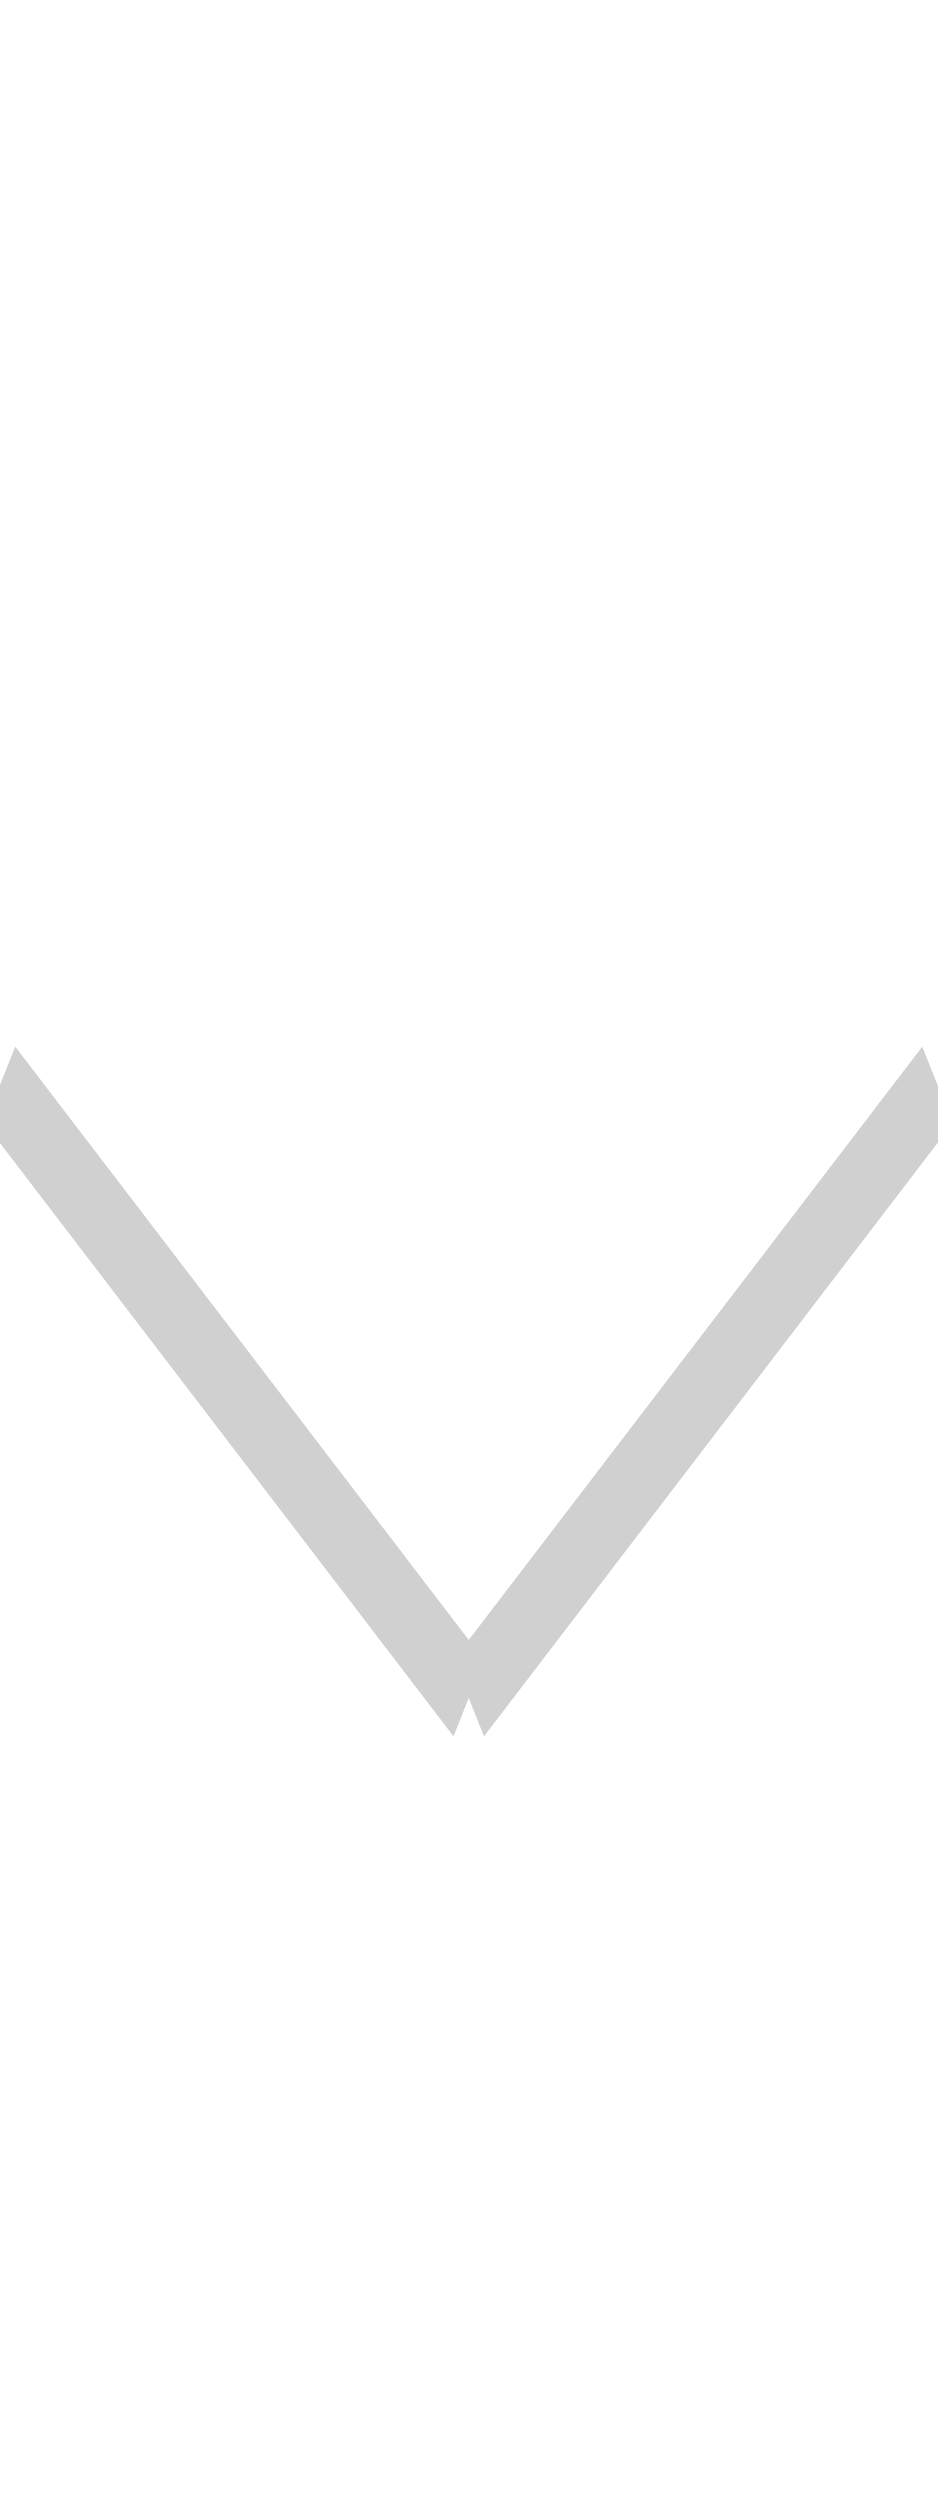
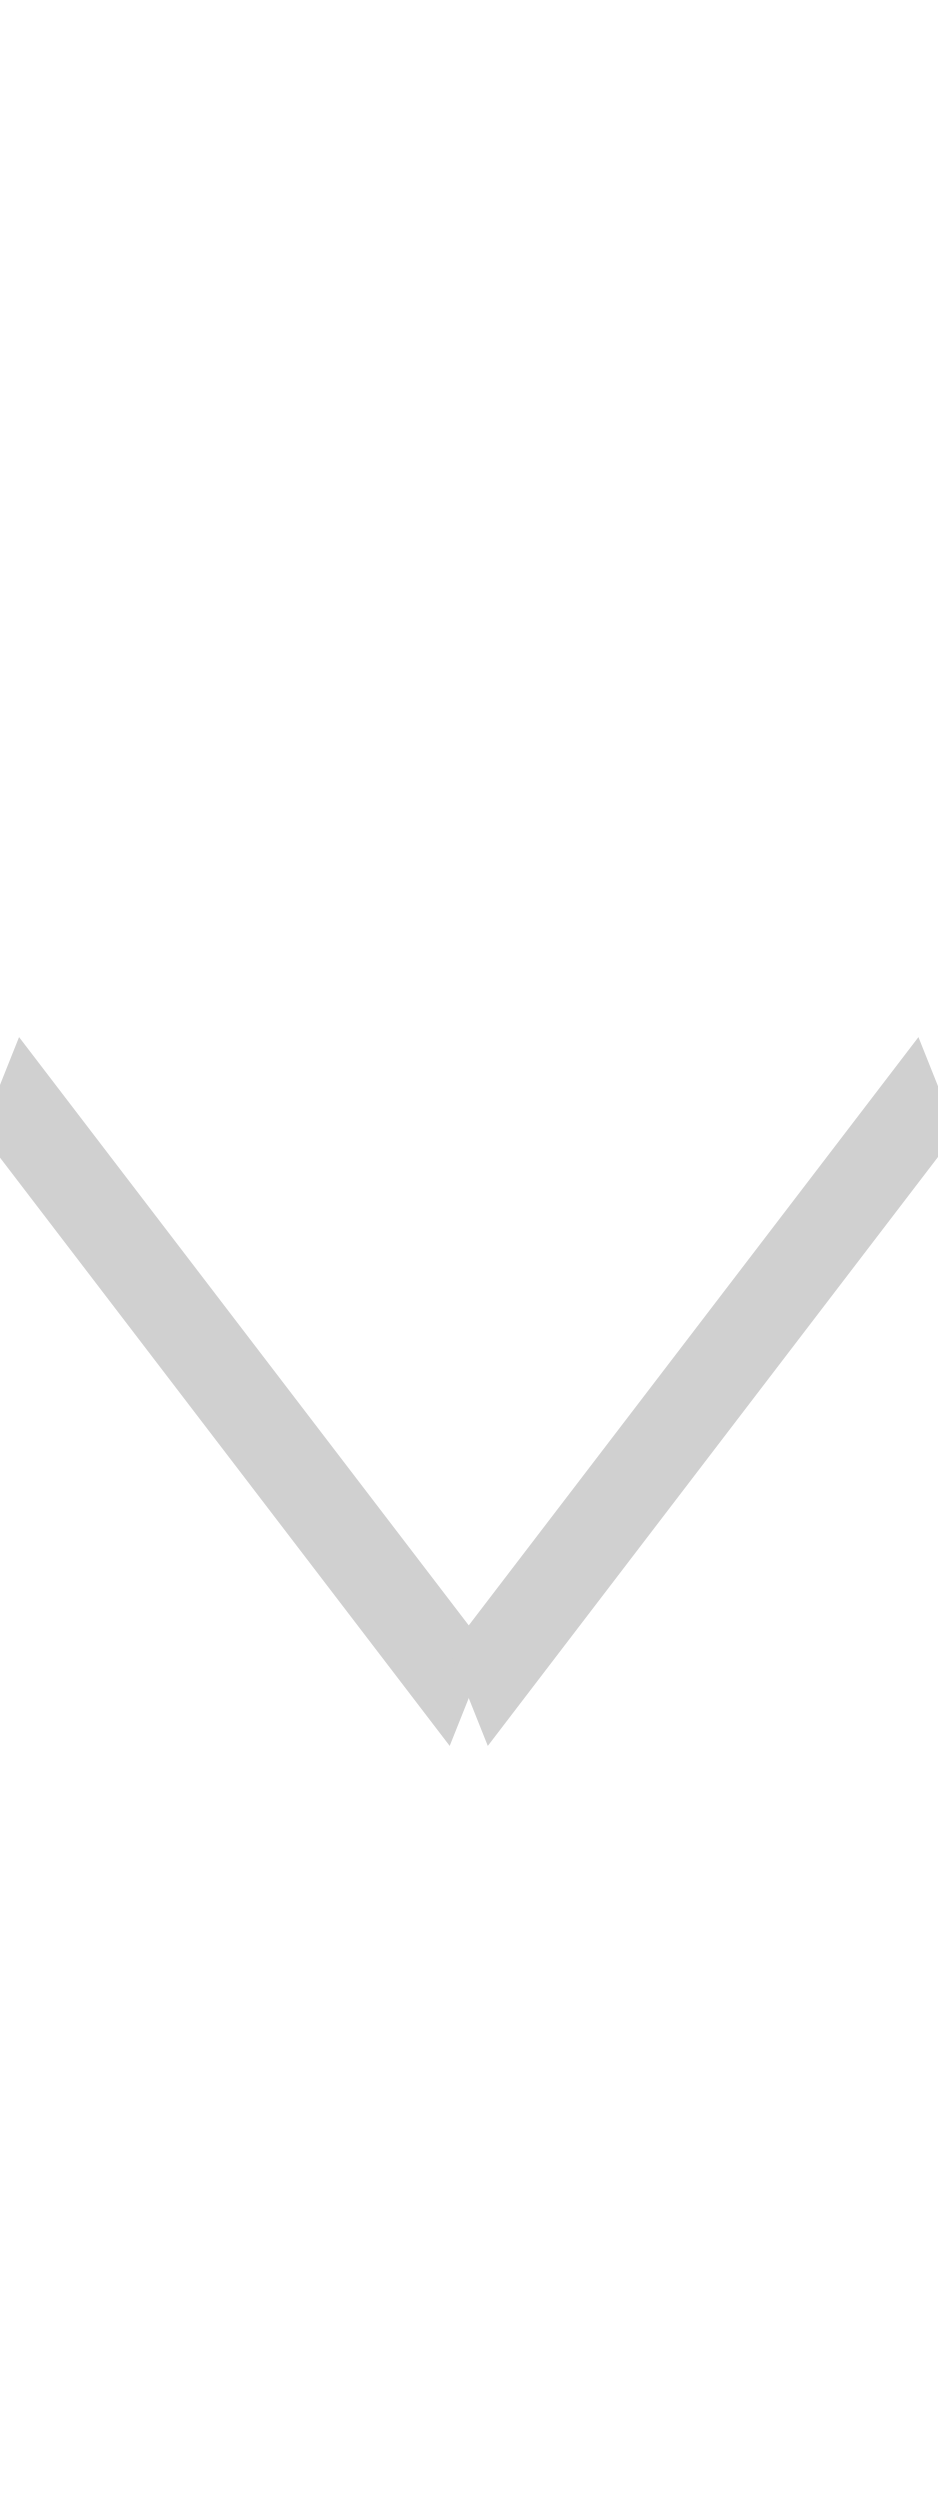
<svg xmlns="http://www.w3.org/2000/svg" width="36px" height="96px" viewBox="0 0 36 53" zoomAndPan="disable" preserveAspectRatio="none">
-   <style type="text/css"> line { stroke: #d0d0d0; stroke-width: 2px; } </style>
+   <style type="text/css"> line { stroke: #d0d0d0; stroke-width: 2.5px; } </style>
  <line x1="0" y1="23" x2="18" y2="36" />
  <line x1="36" y1="23" x2="18" y2="36" />
</svg>
